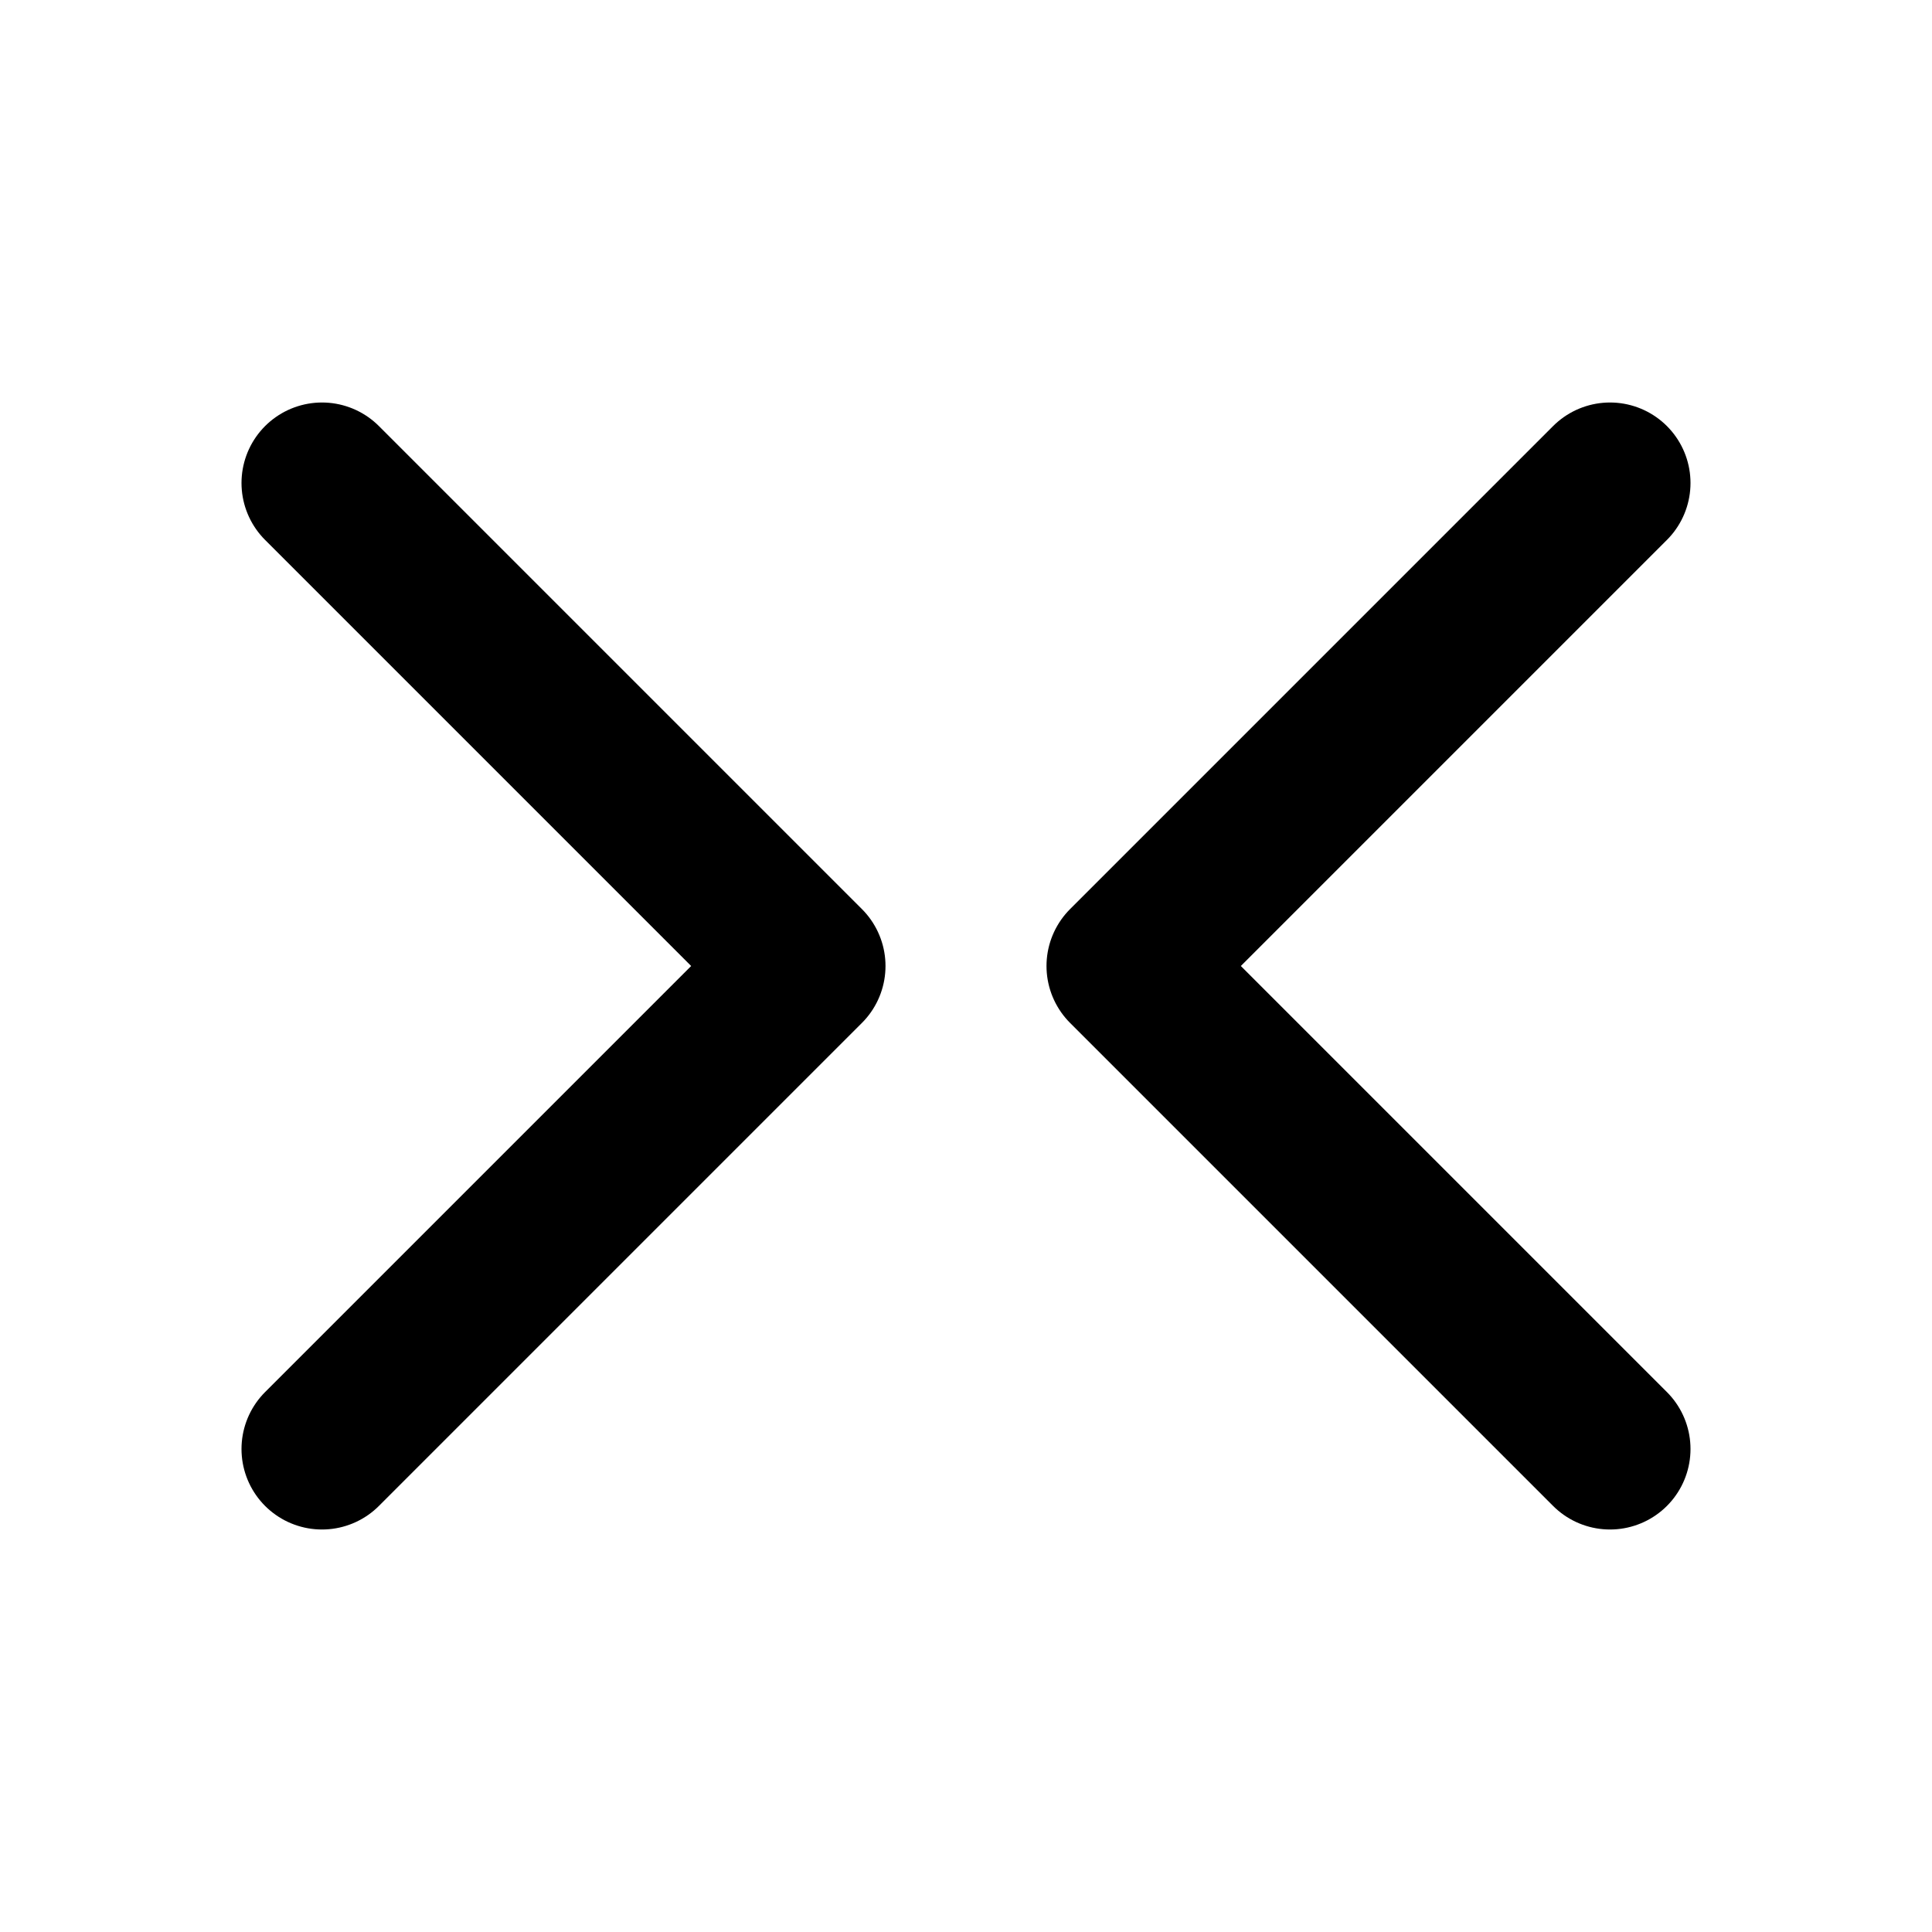
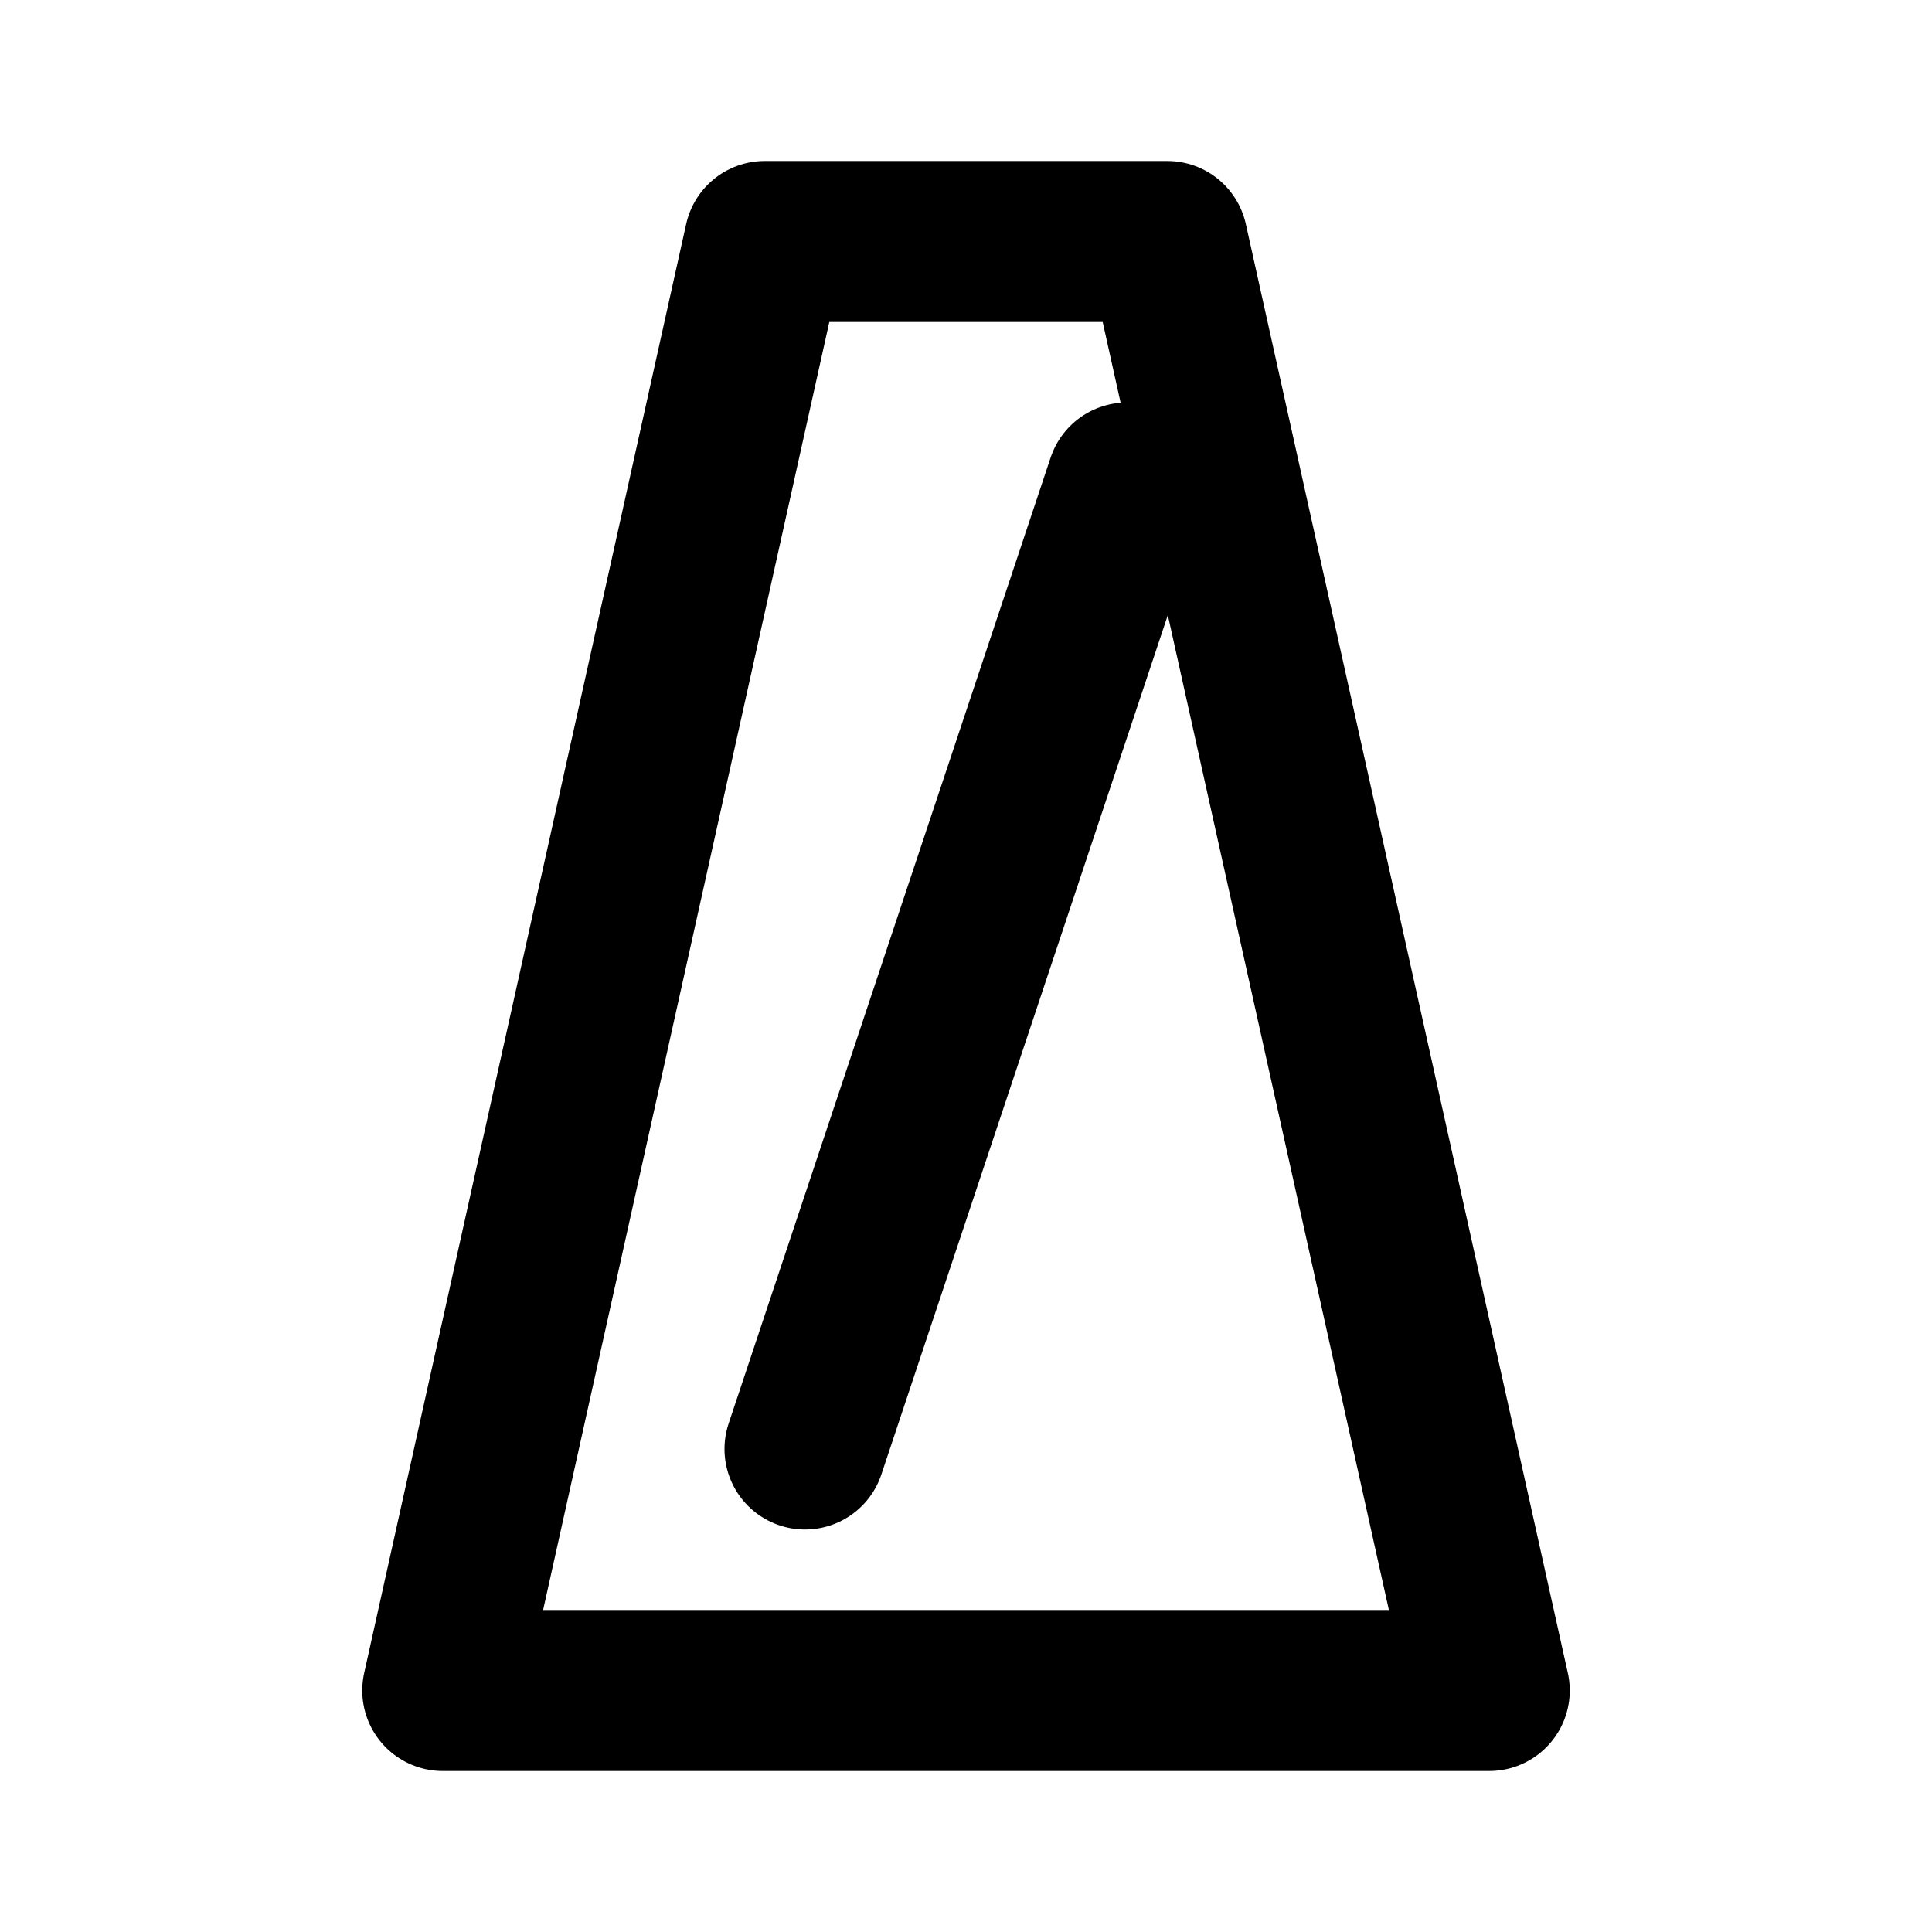
<svg xmlns="http://www.w3.org/2000/svg" width="24" height="24" viewBox="0 0 24 24" fill="none" stroke="currentColor" stroke-width="2" stroke-linecap="round" stroke-linejoin="round">
-   <path d="M4 6l6 6-6 6" />
-   <path d="M20 6l-6 6 6 6" />
+   <path d="M9.5 3h5l4 18h-13z" />
+   <path d="m10 18 4-12" />
</svg>
